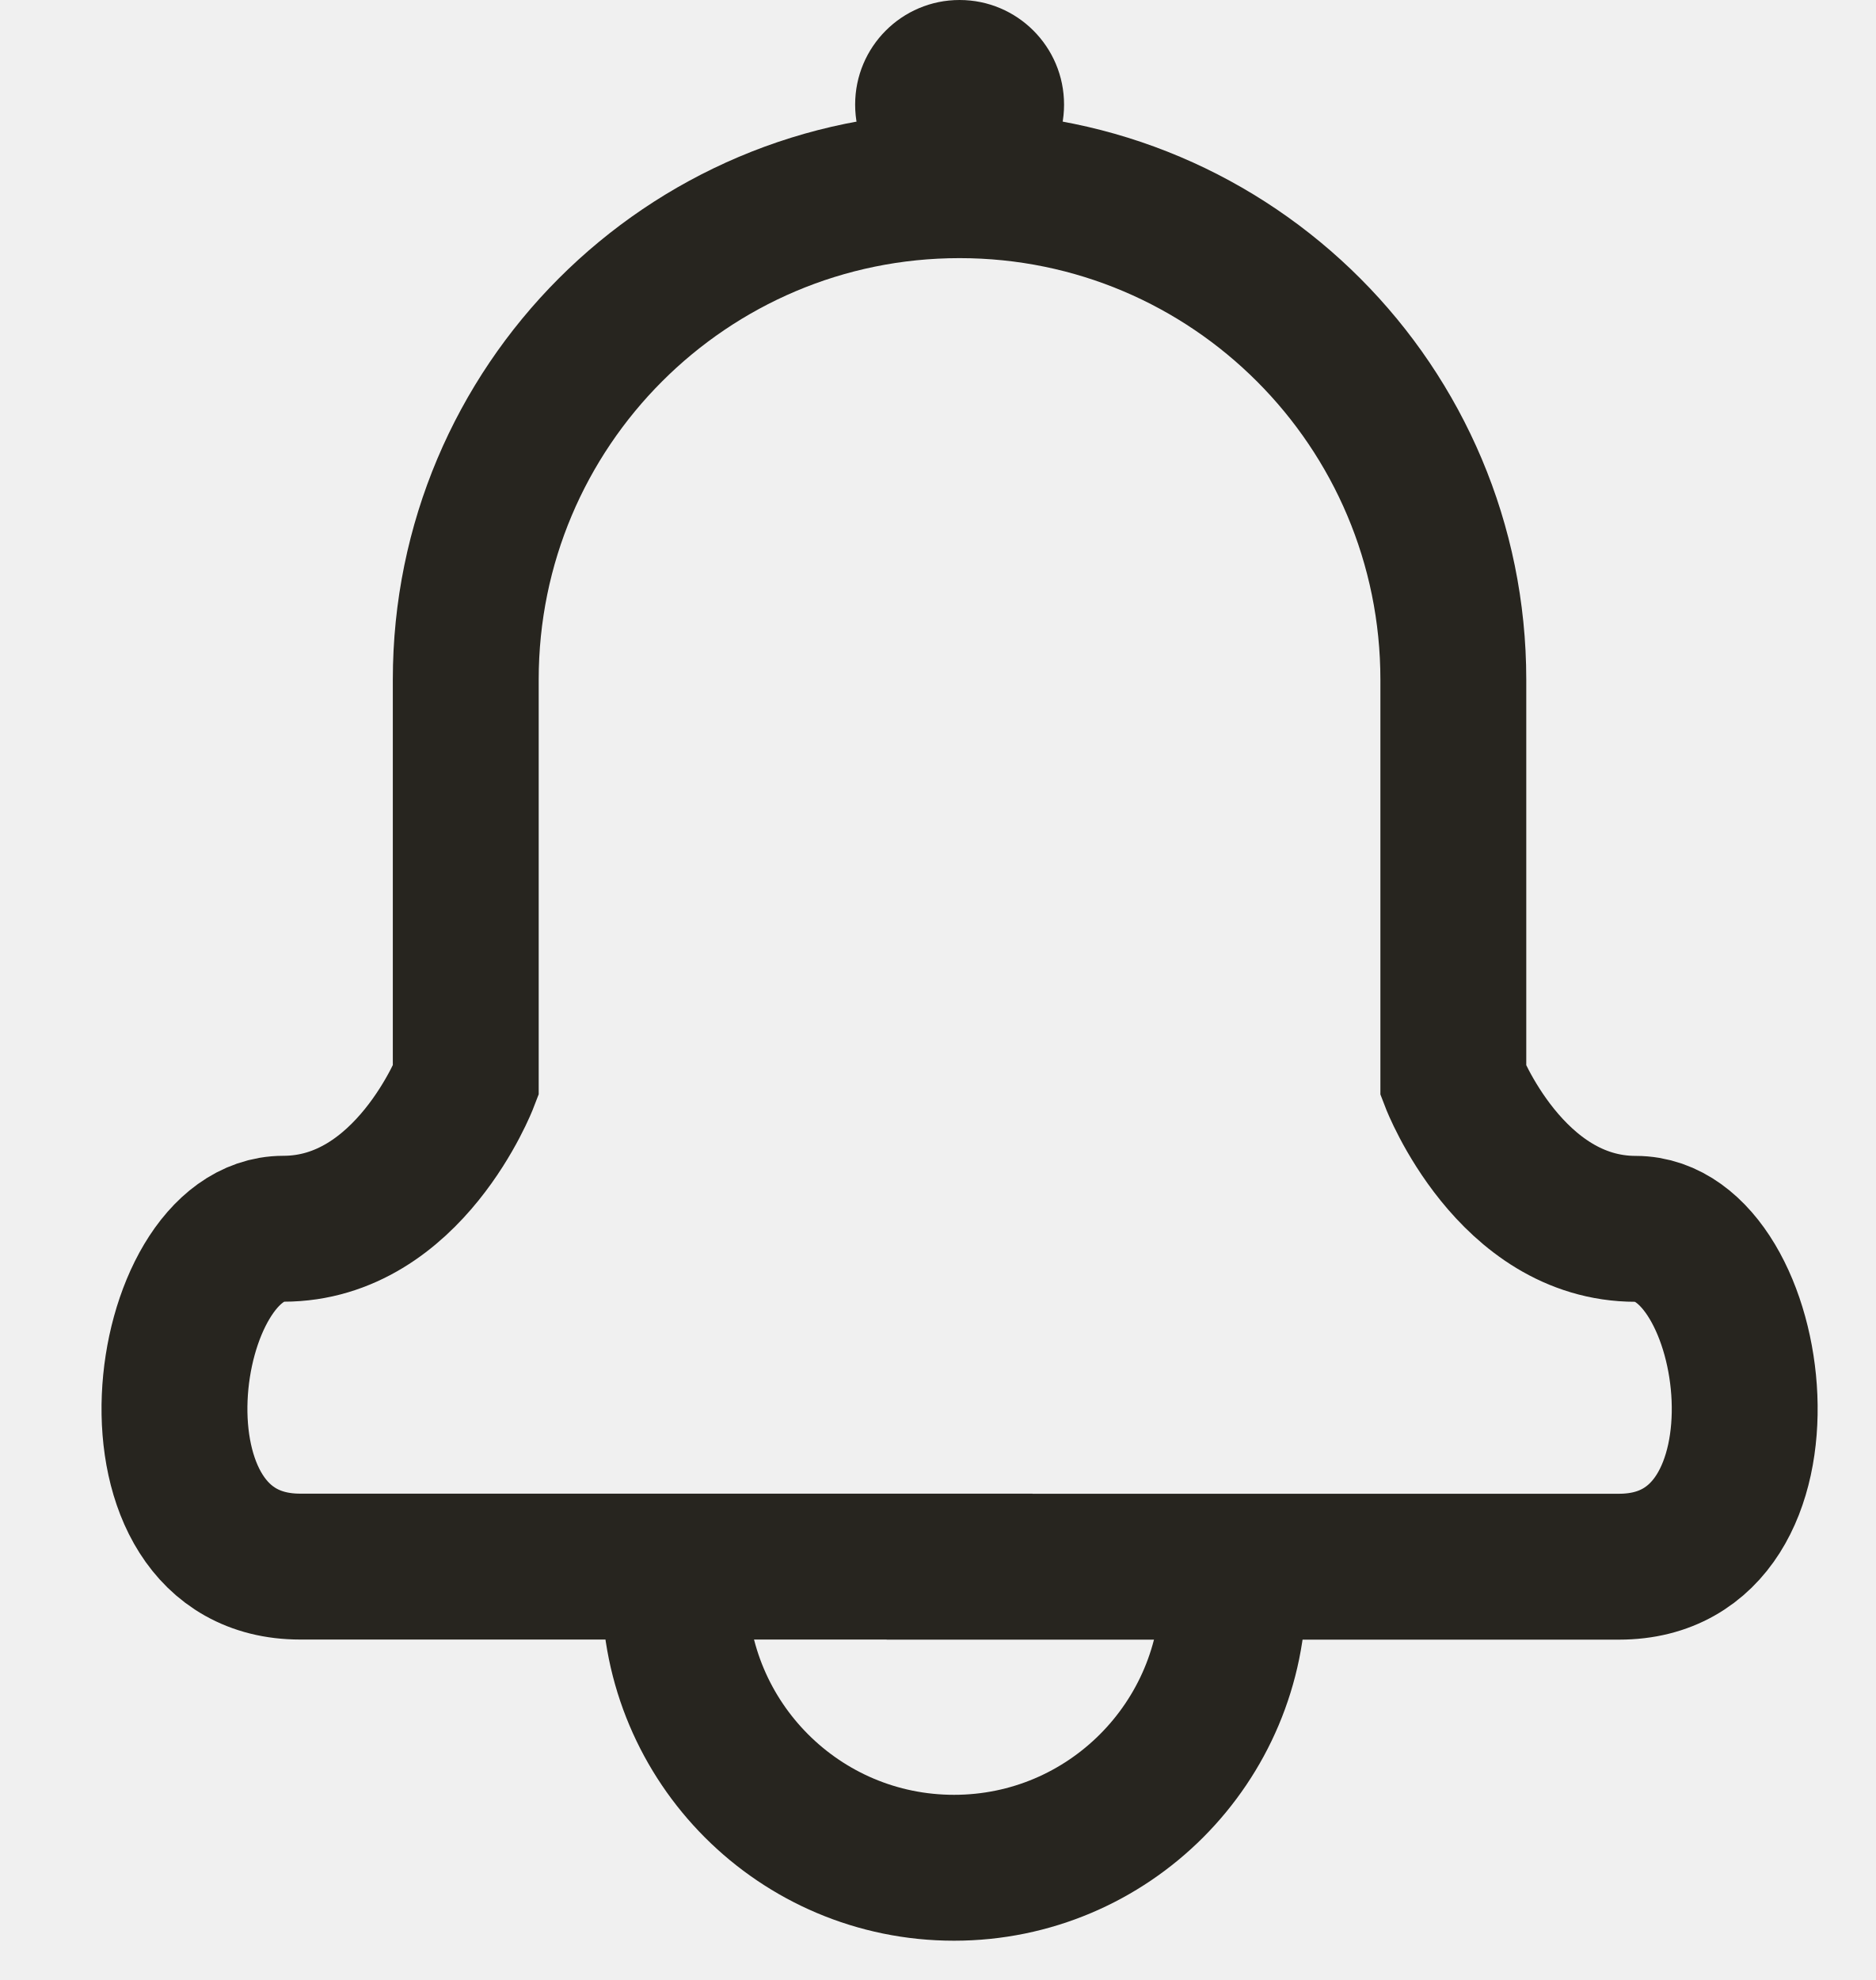
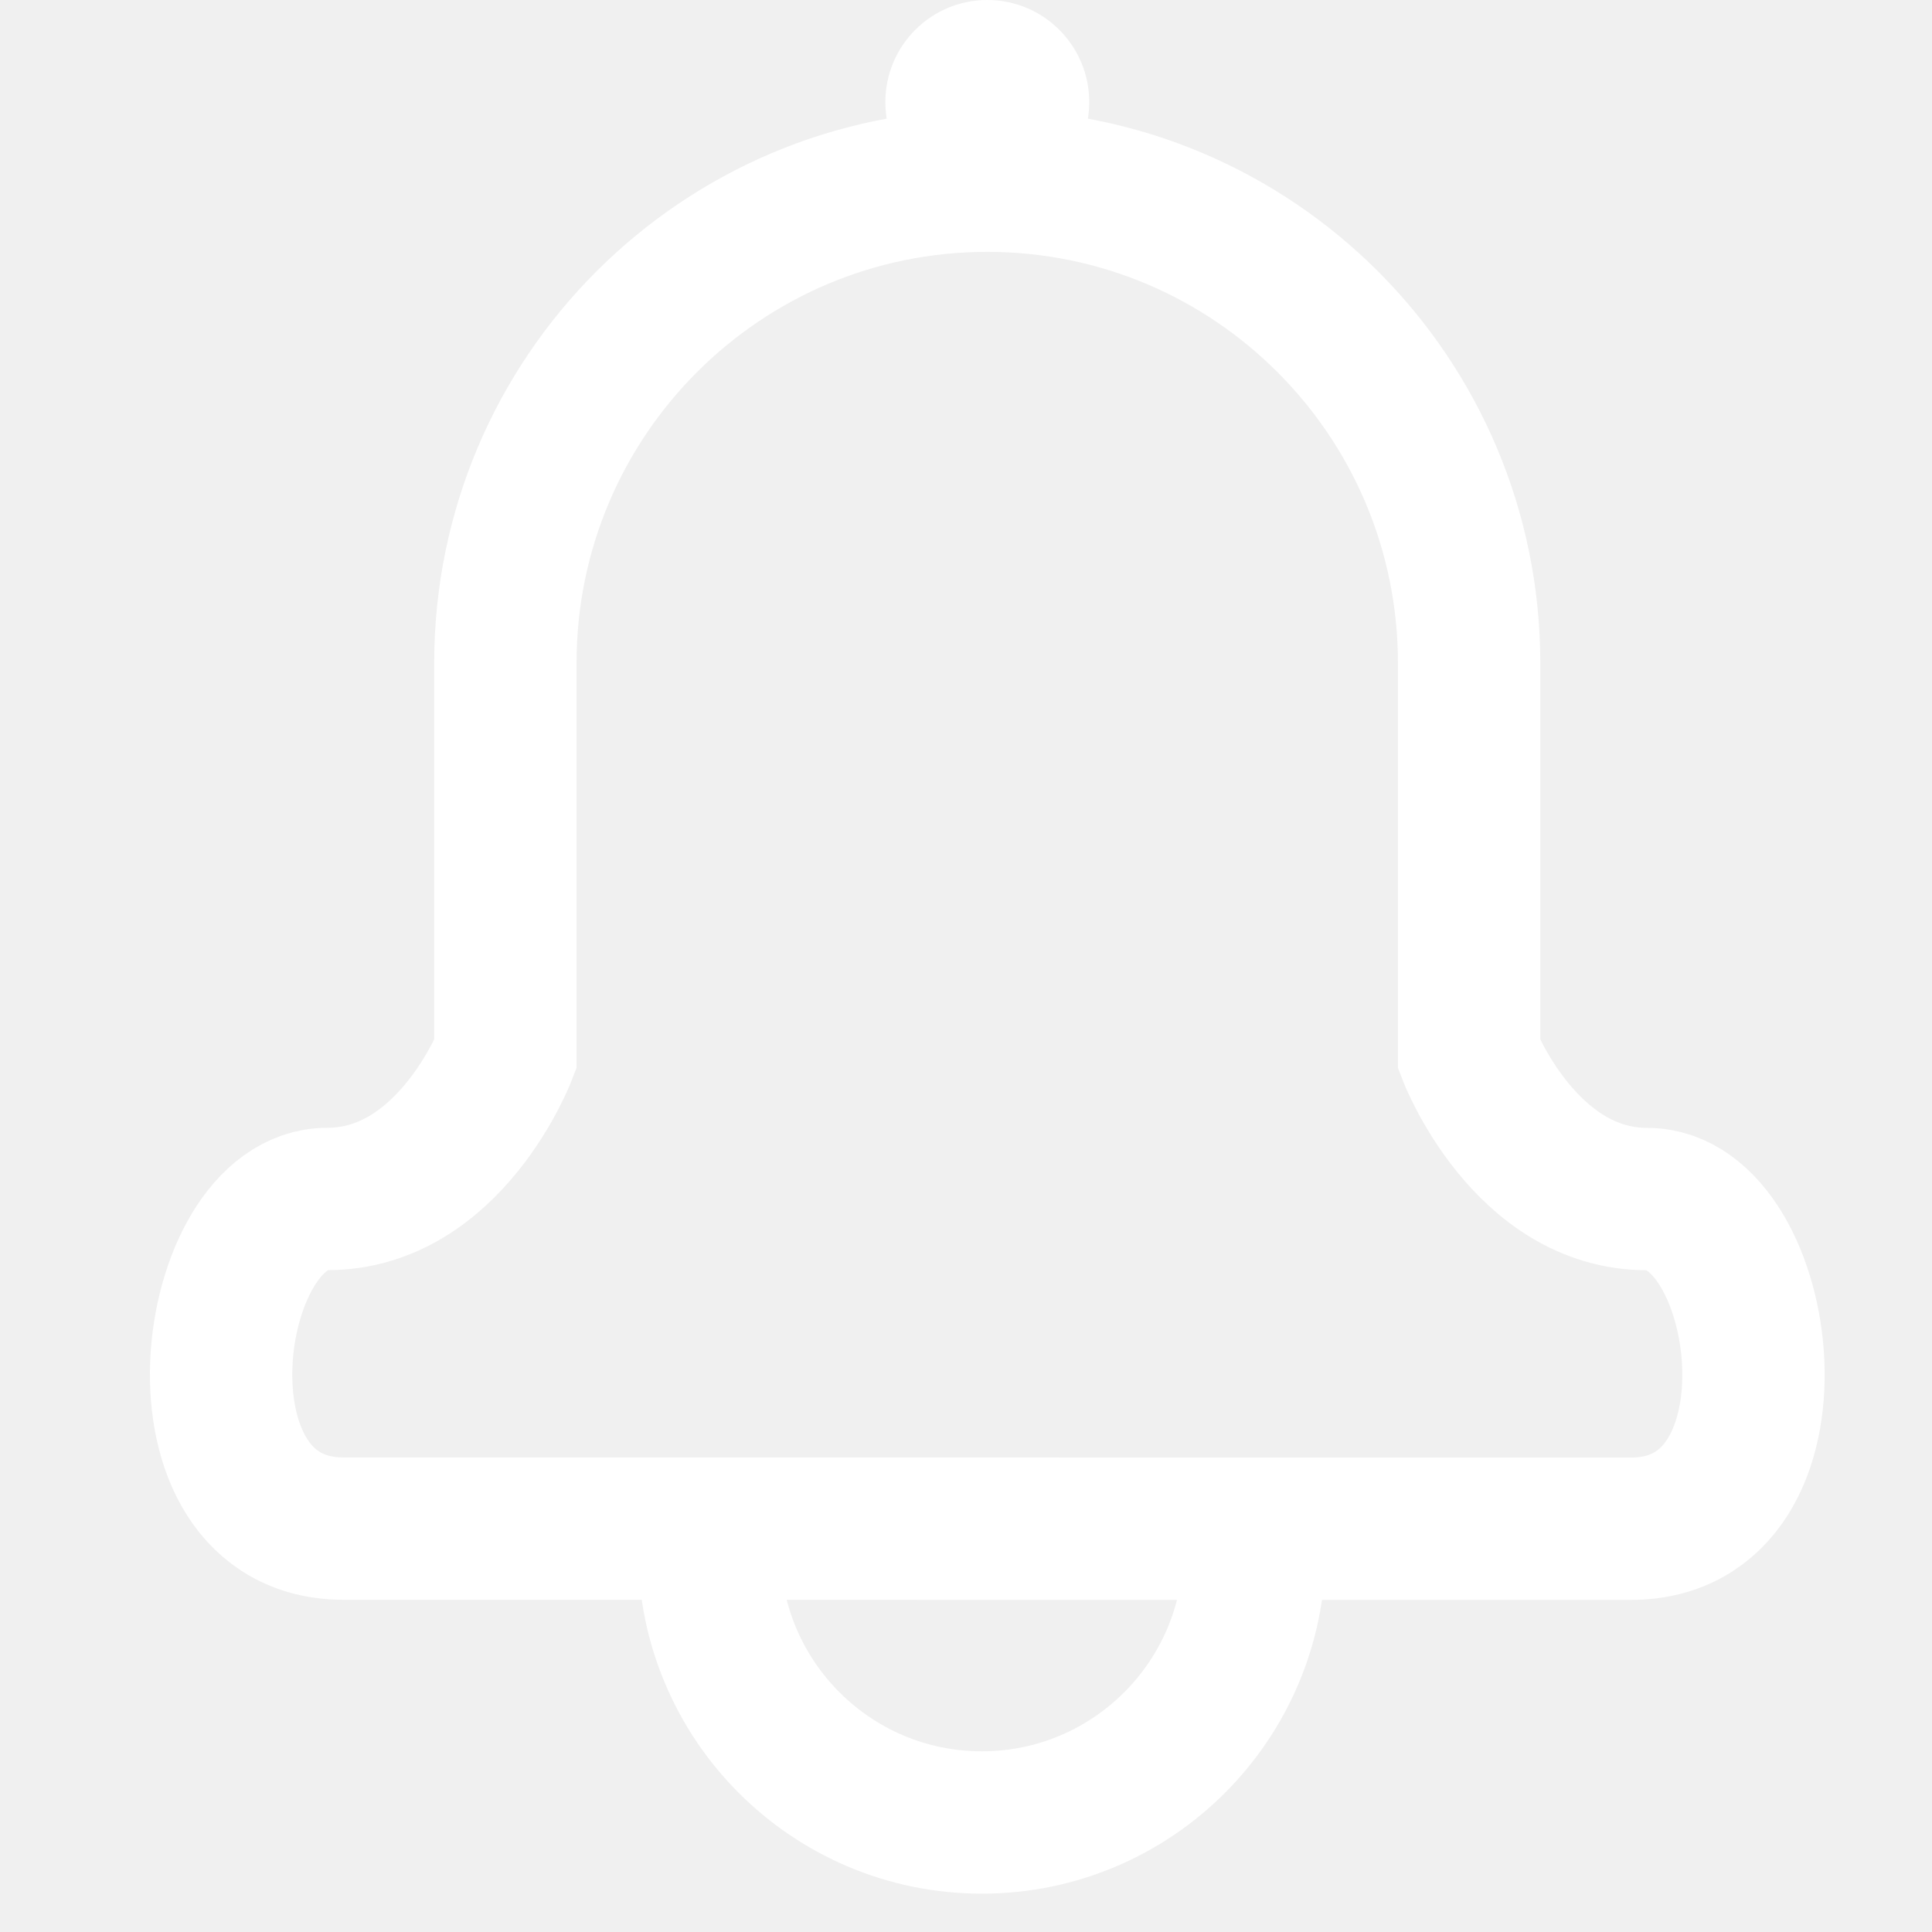
- <svg xmlns="http://www.w3.org/2000/svg" width="18" height="19" viewBox="0 0 18 19" fill="none">
-   <path d="M9.209 15.033H2.881C1.088 15.033 1.516 11.791 2.72 11.791C3.925 11.791 4.47 10.371 4.47 10.371V6.521C4.47 3.901 6.591 1.777 9.209 1.777C11.827 1.777 13.948 3.902 13.948 6.523V10.372C13.948 10.372 14.494 11.792 15.698 11.792C16.903 11.792 17.331 15.034 15.538 15.034H9.209V15.033Z" stroke="#27251F" stroke-width="1.4" stroke-miterlimit="10" />
-   <path d="M9.209 2.007C9.763 2.007 10.212 1.558 10.212 1.004C10.212 0.449 9.763 0 9.209 0C8.656 0 8.207 0.449 8.207 1.004C8.207 1.558 8.656 2.007 9.209 2.007Z" fill="#27251F" />
-   <path d="M11.837 15.239C11.837 16.721 10.637 17.923 9.156 17.923C7.675 17.923 6.475 16.722 6.475 15.239" stroke="#27251F" stroke-width="1.4" stroke-miterlimit="10" />
+ <svg xmlns="http://www.w3.org/2000/svg" width="19" height="19" viewBox="0 0 19 19" fill="none">
+   <path d="M9.709 15.033H3.381C1.588 15.033 2.016 11.791 3.22 11.791C4.425 11.791 4.97 10.371 4.97 10.371V6.521C4.97 3.901 7.091 1.777 9.709 1.777C12.327 1.777 14.448 3.902 14.448 6.523V10.372C14.448 10.372 14.994 11.792 16.198 11.792C17.403 11.792 17.831 15.034 16.038 15.034H9.709V15.033Z" stroke="white" stroke-width="1.4" stroke-miterlimit="10" />
+   <path d="M9.709 2.007C10.263 2.007 10.712 1.558 10.712 1.004C10.712 0.449 10.263 0 9.709 0C9.156 0 8.707 0.449 8.707 1.004C8.707 1.558 9.156 2.007 9.709 2.007Z" fill="white" />
+   <path d="M12.337 15.239C12.337 16.721 11.137 17.923 9.656 17.923C8.175 17.923 6.975 16.722 6.975 15.239" stroke="white" stroke-width="1.4" stroke-miterlimit="10" />
</svg>
